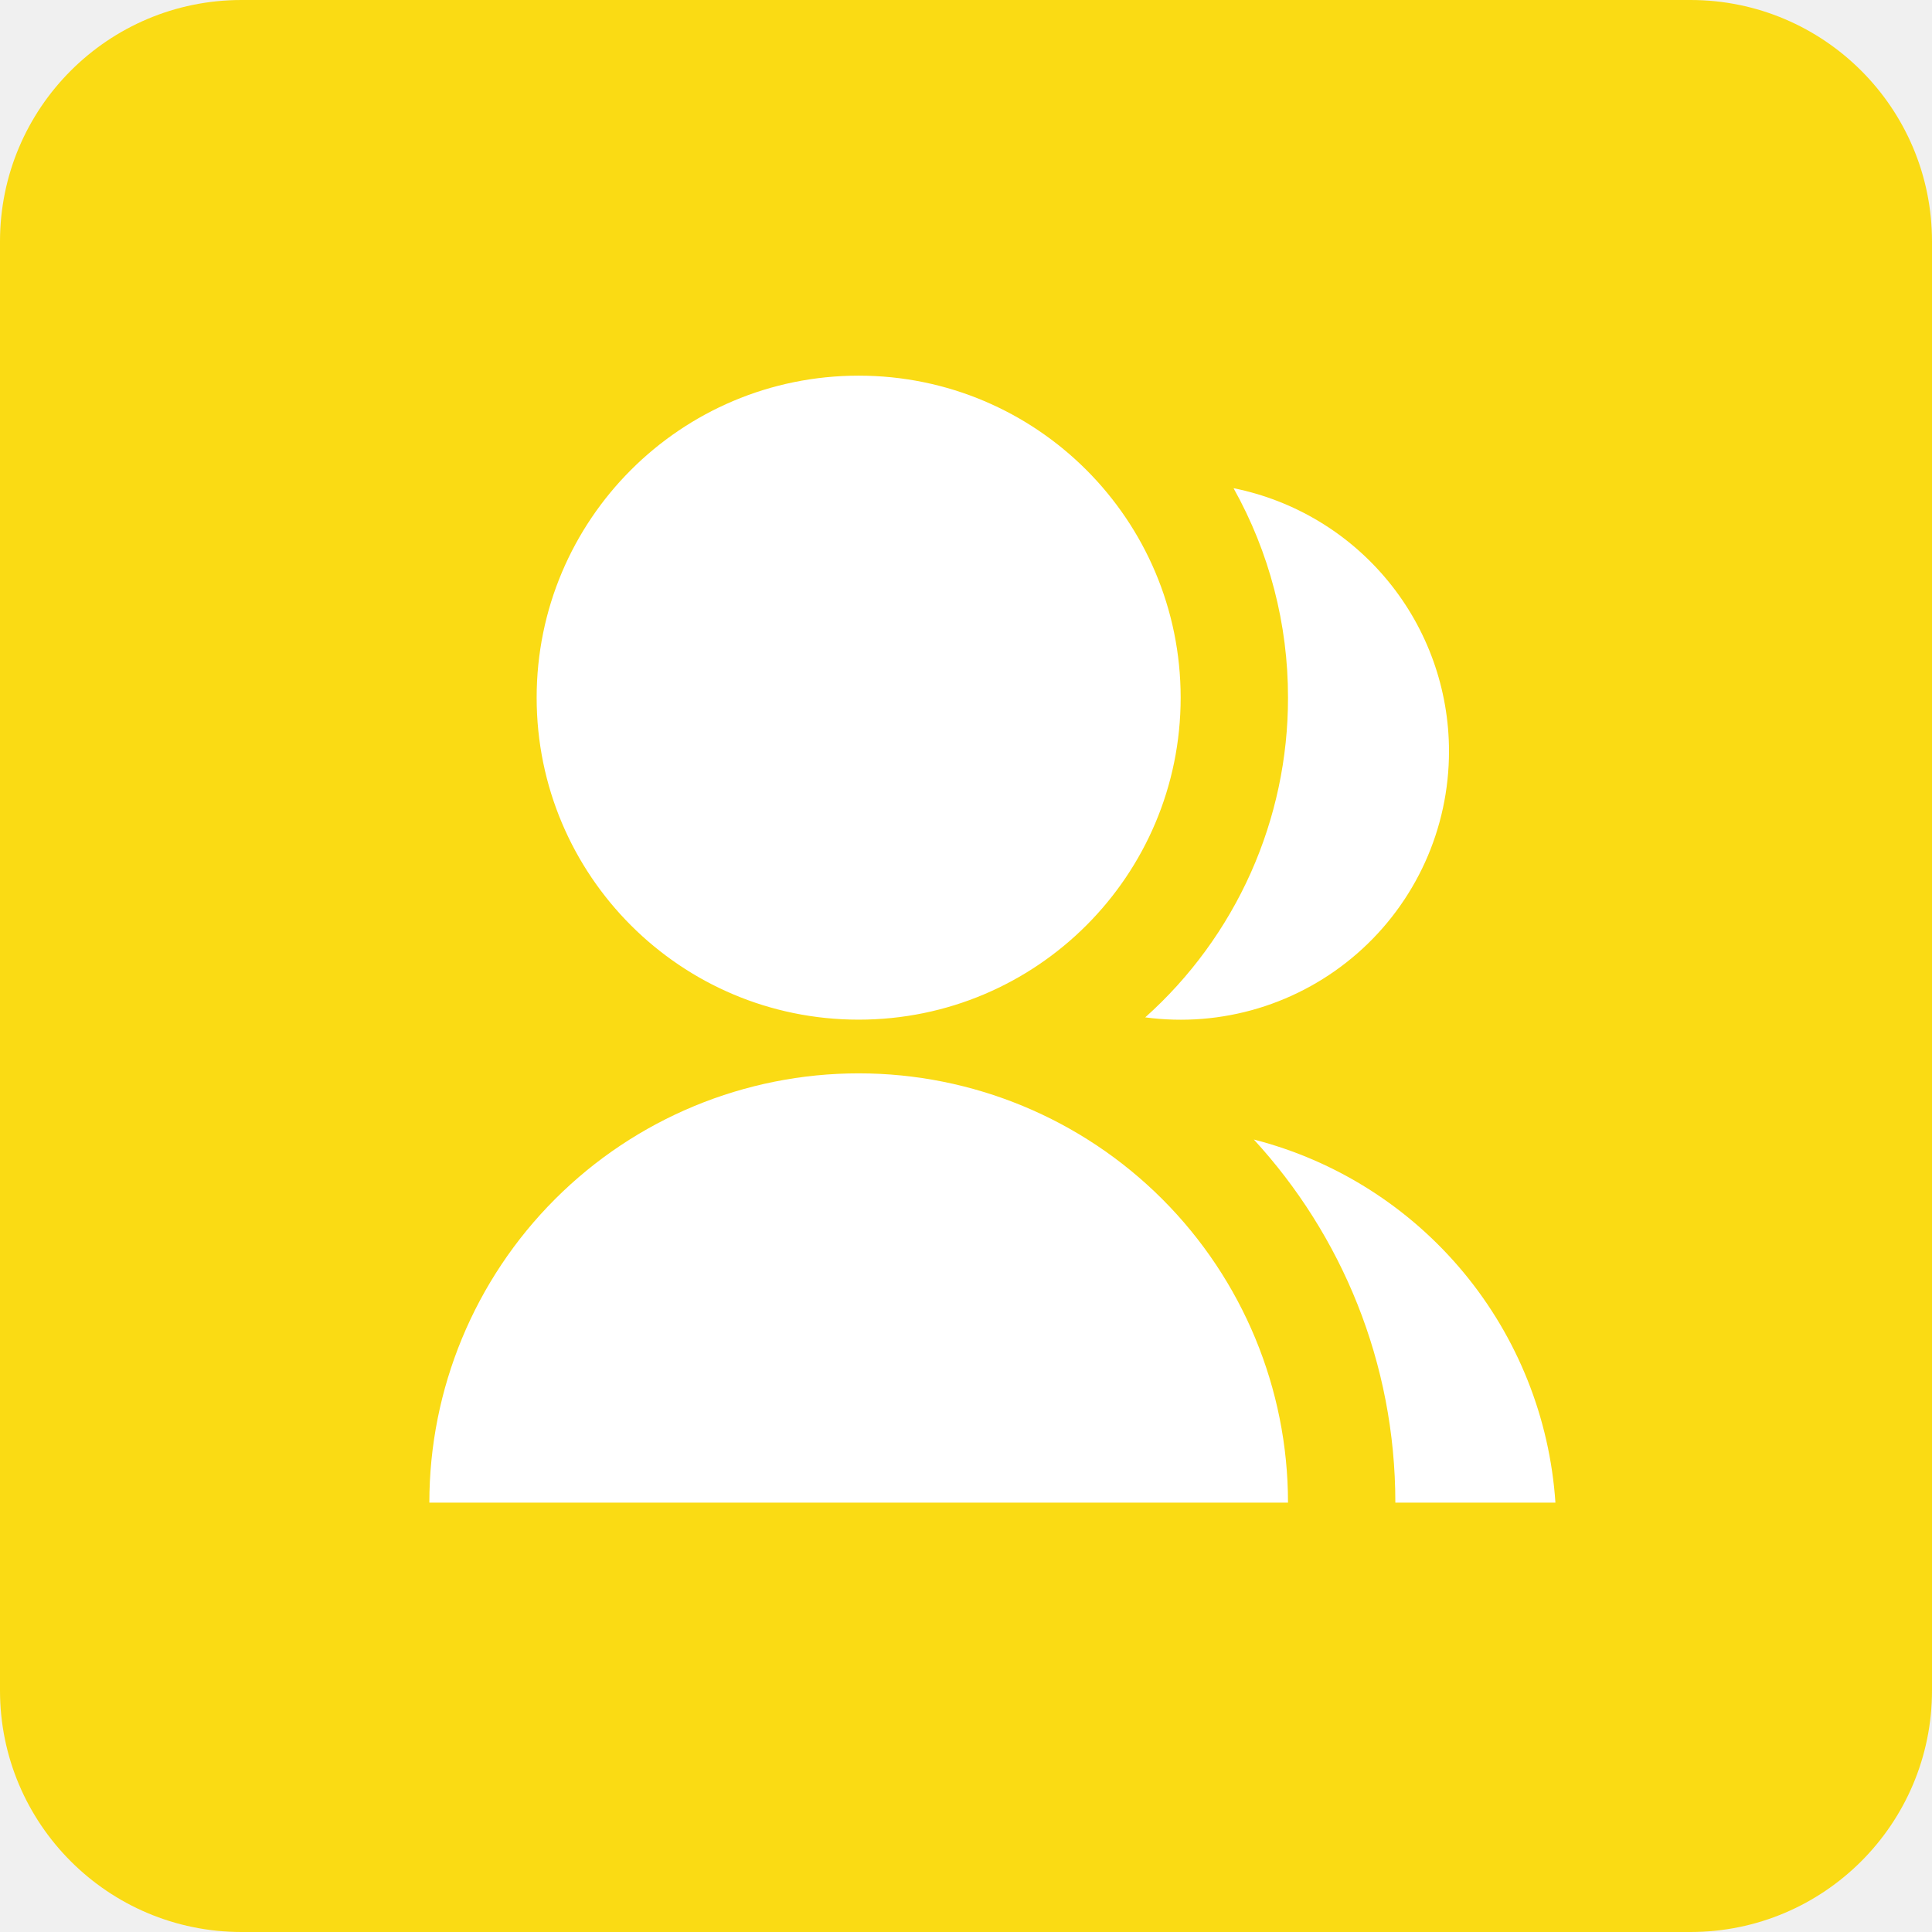
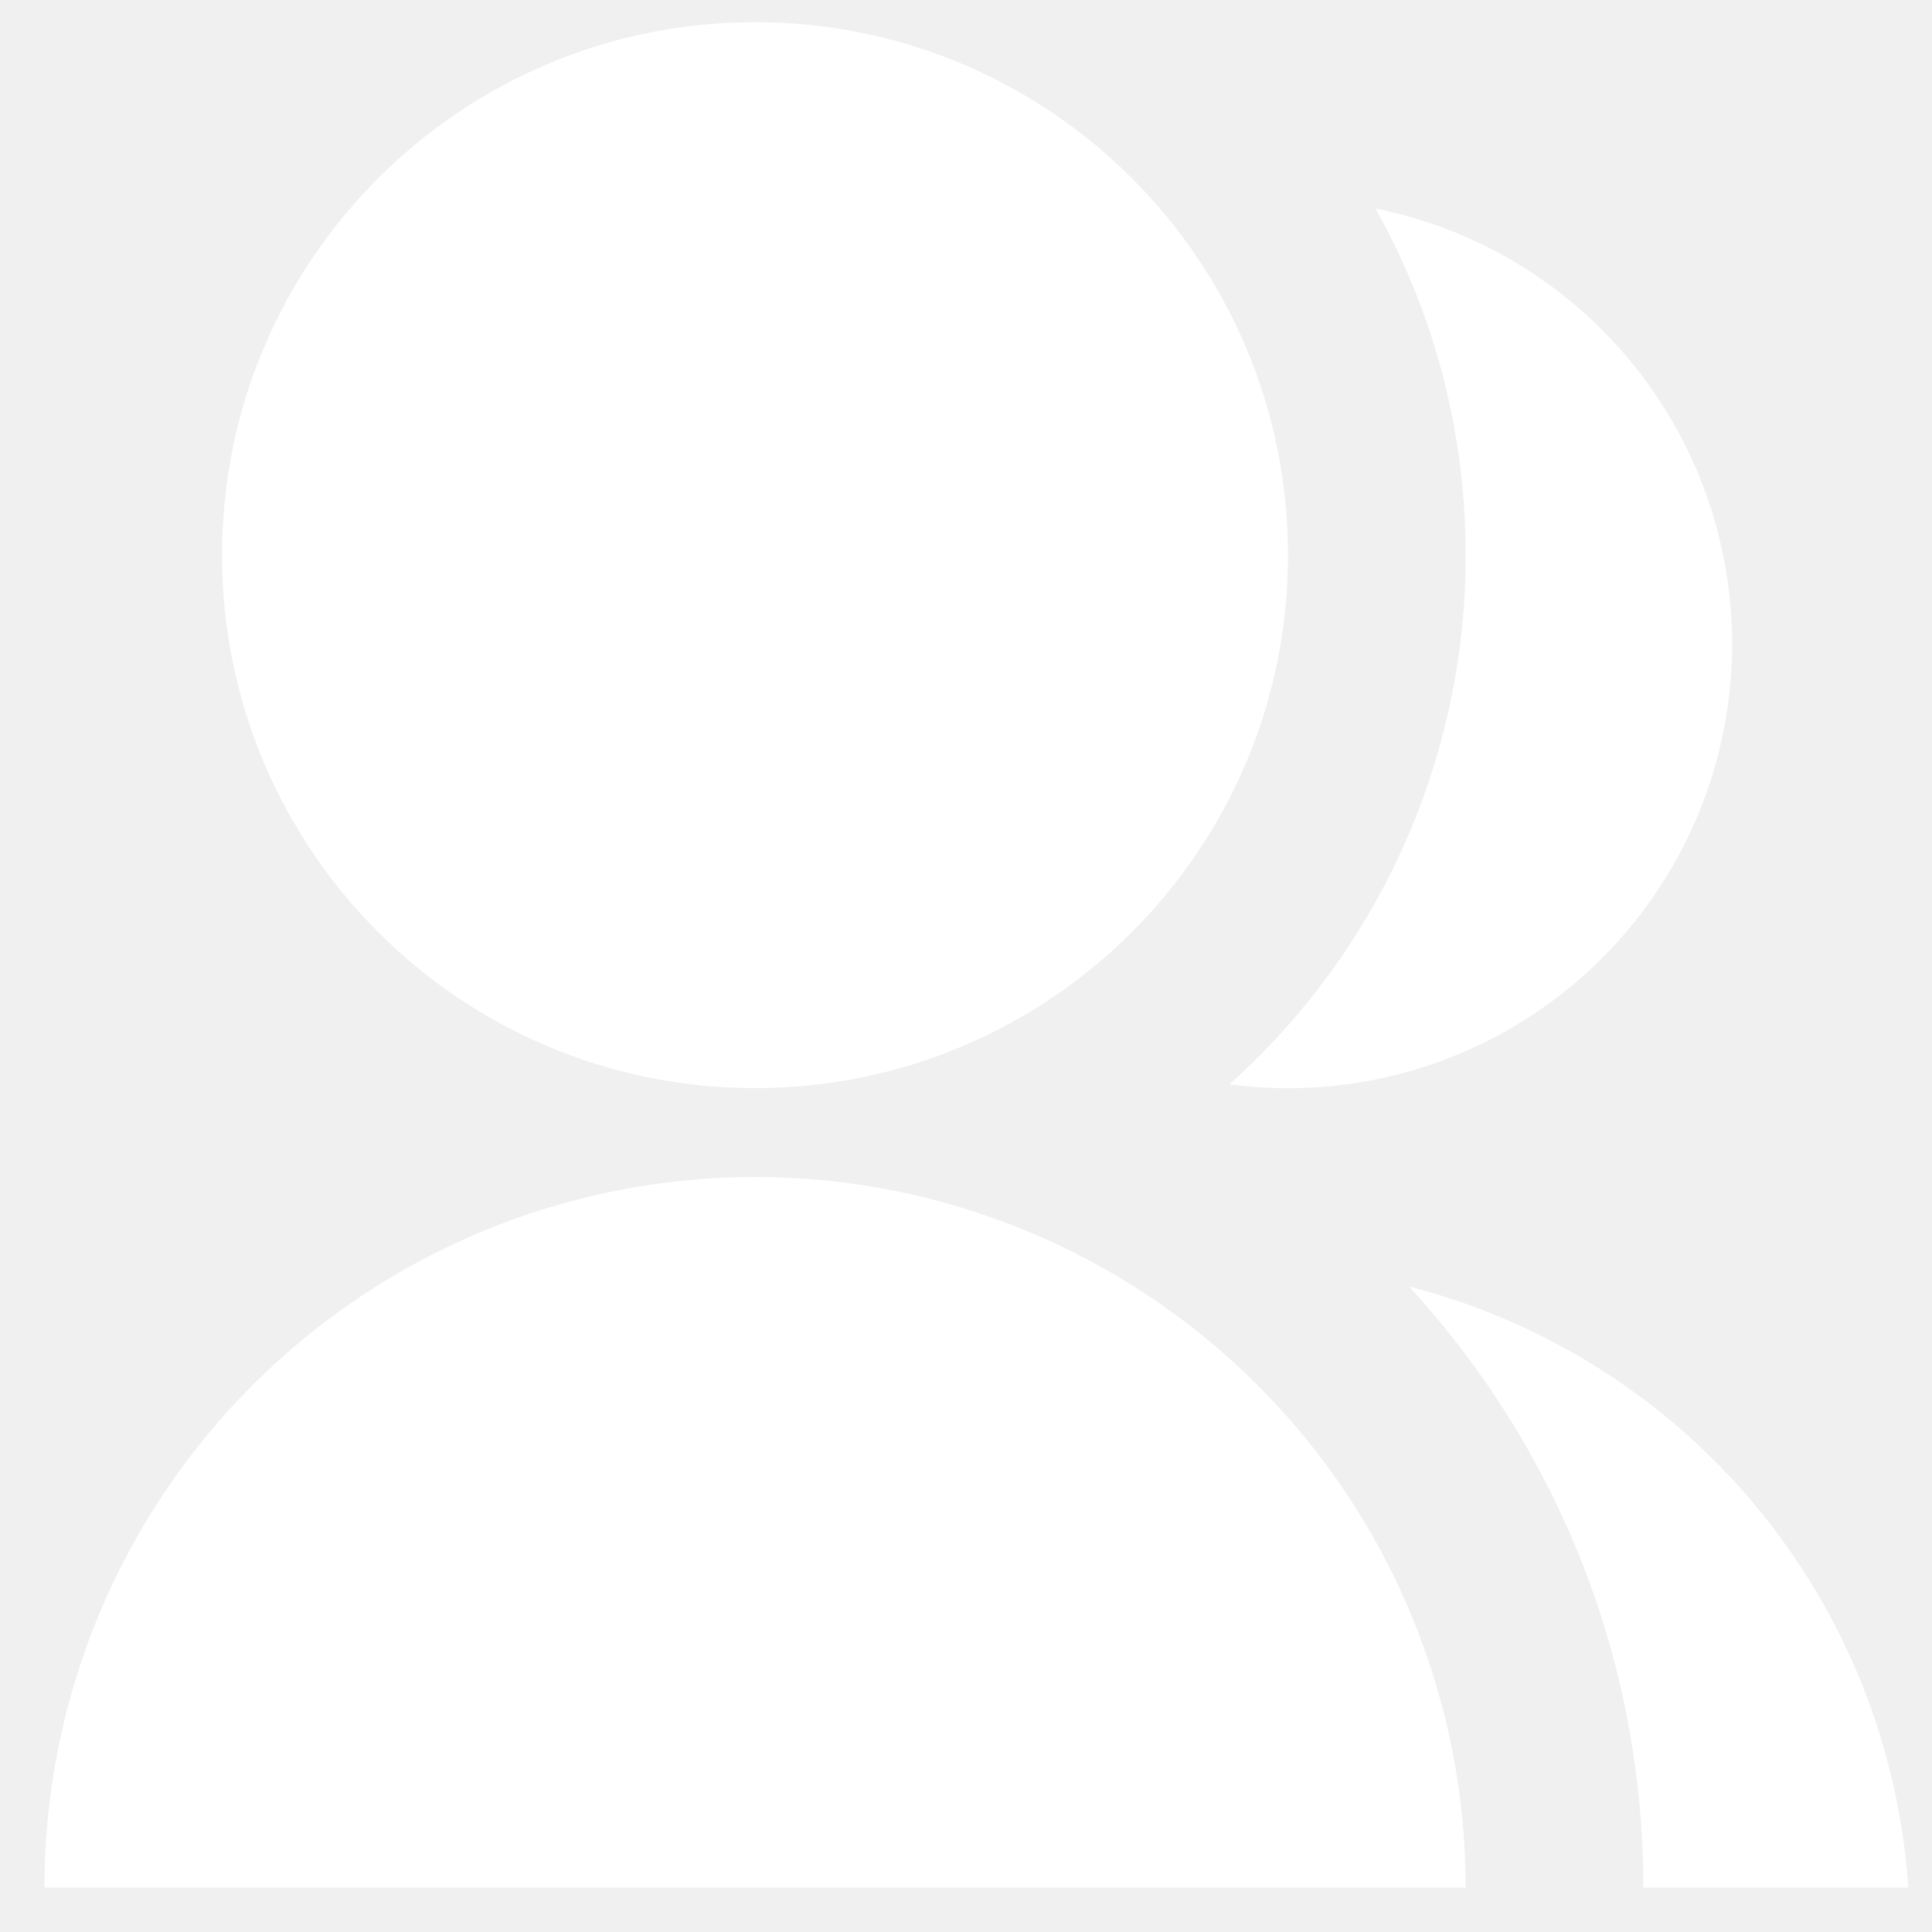
- <svg xmlns="http://www.w3.org/2000/svg" width="48" height="48" viewBox="0 0 48 48" fill="none">
-   <rect width="48" height="48" rx="6" fill="#FADB14" />
-   <g clip-path="url(#clip0_912_162)">
-     <path d="M10.667 37.333C10.667 34.504 11.791 31.791 13.791 29.791C15.791 27.791 18.504 26.667 21.333 26.667C24.162 26.667 26.875 27.791 28.876 29.791C30.876 31.791 32 34.504 32 37.333H10.667ZM21.333 25.333C16.913 25.333 13.333 21.753 13.333 17.333C13.333 12.913 16.913 9.333 21.333 9.333C25.753 9.333 29.333 12.913 29.333 17.333C29.333 21.753 25.753 25.333 21.333 25.333ZM31.151 28.311C33.19 28.835 35.012 29.989 36.358 31.609C37.703 33.229 38.503 35.232 38.644 37.333H34.667C34.667 33.853 33.333 30.685 31.151 28.311ZM28.453 25.276C29.571 24.277 30.464 23.052 31.076 21.684C31.687 20.315 32.002 18.832 32 17.333C32.003 15.511 31.537 13.719 30.647 12.129C32.157 12.433 33.515 13.25 34.491 14.442C35.467 15.633 36 17.126 36 18.667C36 19.617 35.798 20.556 35.406 21.421C35.013 22.286 34.441 23.058 33.726 23.683C33.011 24.309 32.171 24.775 31.262 25.05C30.353 25.325 29.395 25.402 28.453 25.276Z" fill="white" />
-   </g>
-   <defs>
-     <clipPath id="clip0_912_162">
-       <rect width="32" height="32" fill="white" transform="translate(8 8)" />
-     </clipPath>
-   </defs>
+ <svg xmlns="http://www.w3.org/2000/svg" width="29" height="29" viewBox="0 0 29 29" fill="none">
+   <path d="M0.667 28.333C0.667 25.504 1.79 22.791 3.791 20.791C5.791 18.791 8.504 17.667 11.333 17.667C14.162 17.667 16.875 18.791 18.876 20.791C20.876 22.791 22 25.504 22 28.333H0.667ZM11.333 16.333C6.913 16.333 3.333 12.753 3.333 8.333C3.333 3.913 6.913 0.333 11.333 0.333C15.753 0.333 19.333 3.913 19.333 8.333C19.333 12.753 15.753 16.333 11.333 16.333ZM21.151 19.311C23.19 19.835 25.012 20.989 26.358 22.609C27.703 24.229 28.503 26.232 28.644 28.333H24.667C24.667 24.853 23.333 21.685 21.151 19.311ZM18.453 16.276C19.571 15.277 20.464 14.053 21.075 12.684C21.687 11.315 22.002 9.832 22 8.333C22.003 6.511 21.537 4.719 20.647 3.129C22.157 3.433 23.515 4.25 24.491 5.442C25.467 6.633 26 8.126 26 9.667C26 10.617 25.798 11.556 25.405 12.421C25.013 13.286 24.441 14.057 23.726 14.683C23.011 15.309 22.171 15.775 21.262 16.05C20.352 16.325 19.395 16.402 18.453 16.276Z" fill="white" />
</svg>
